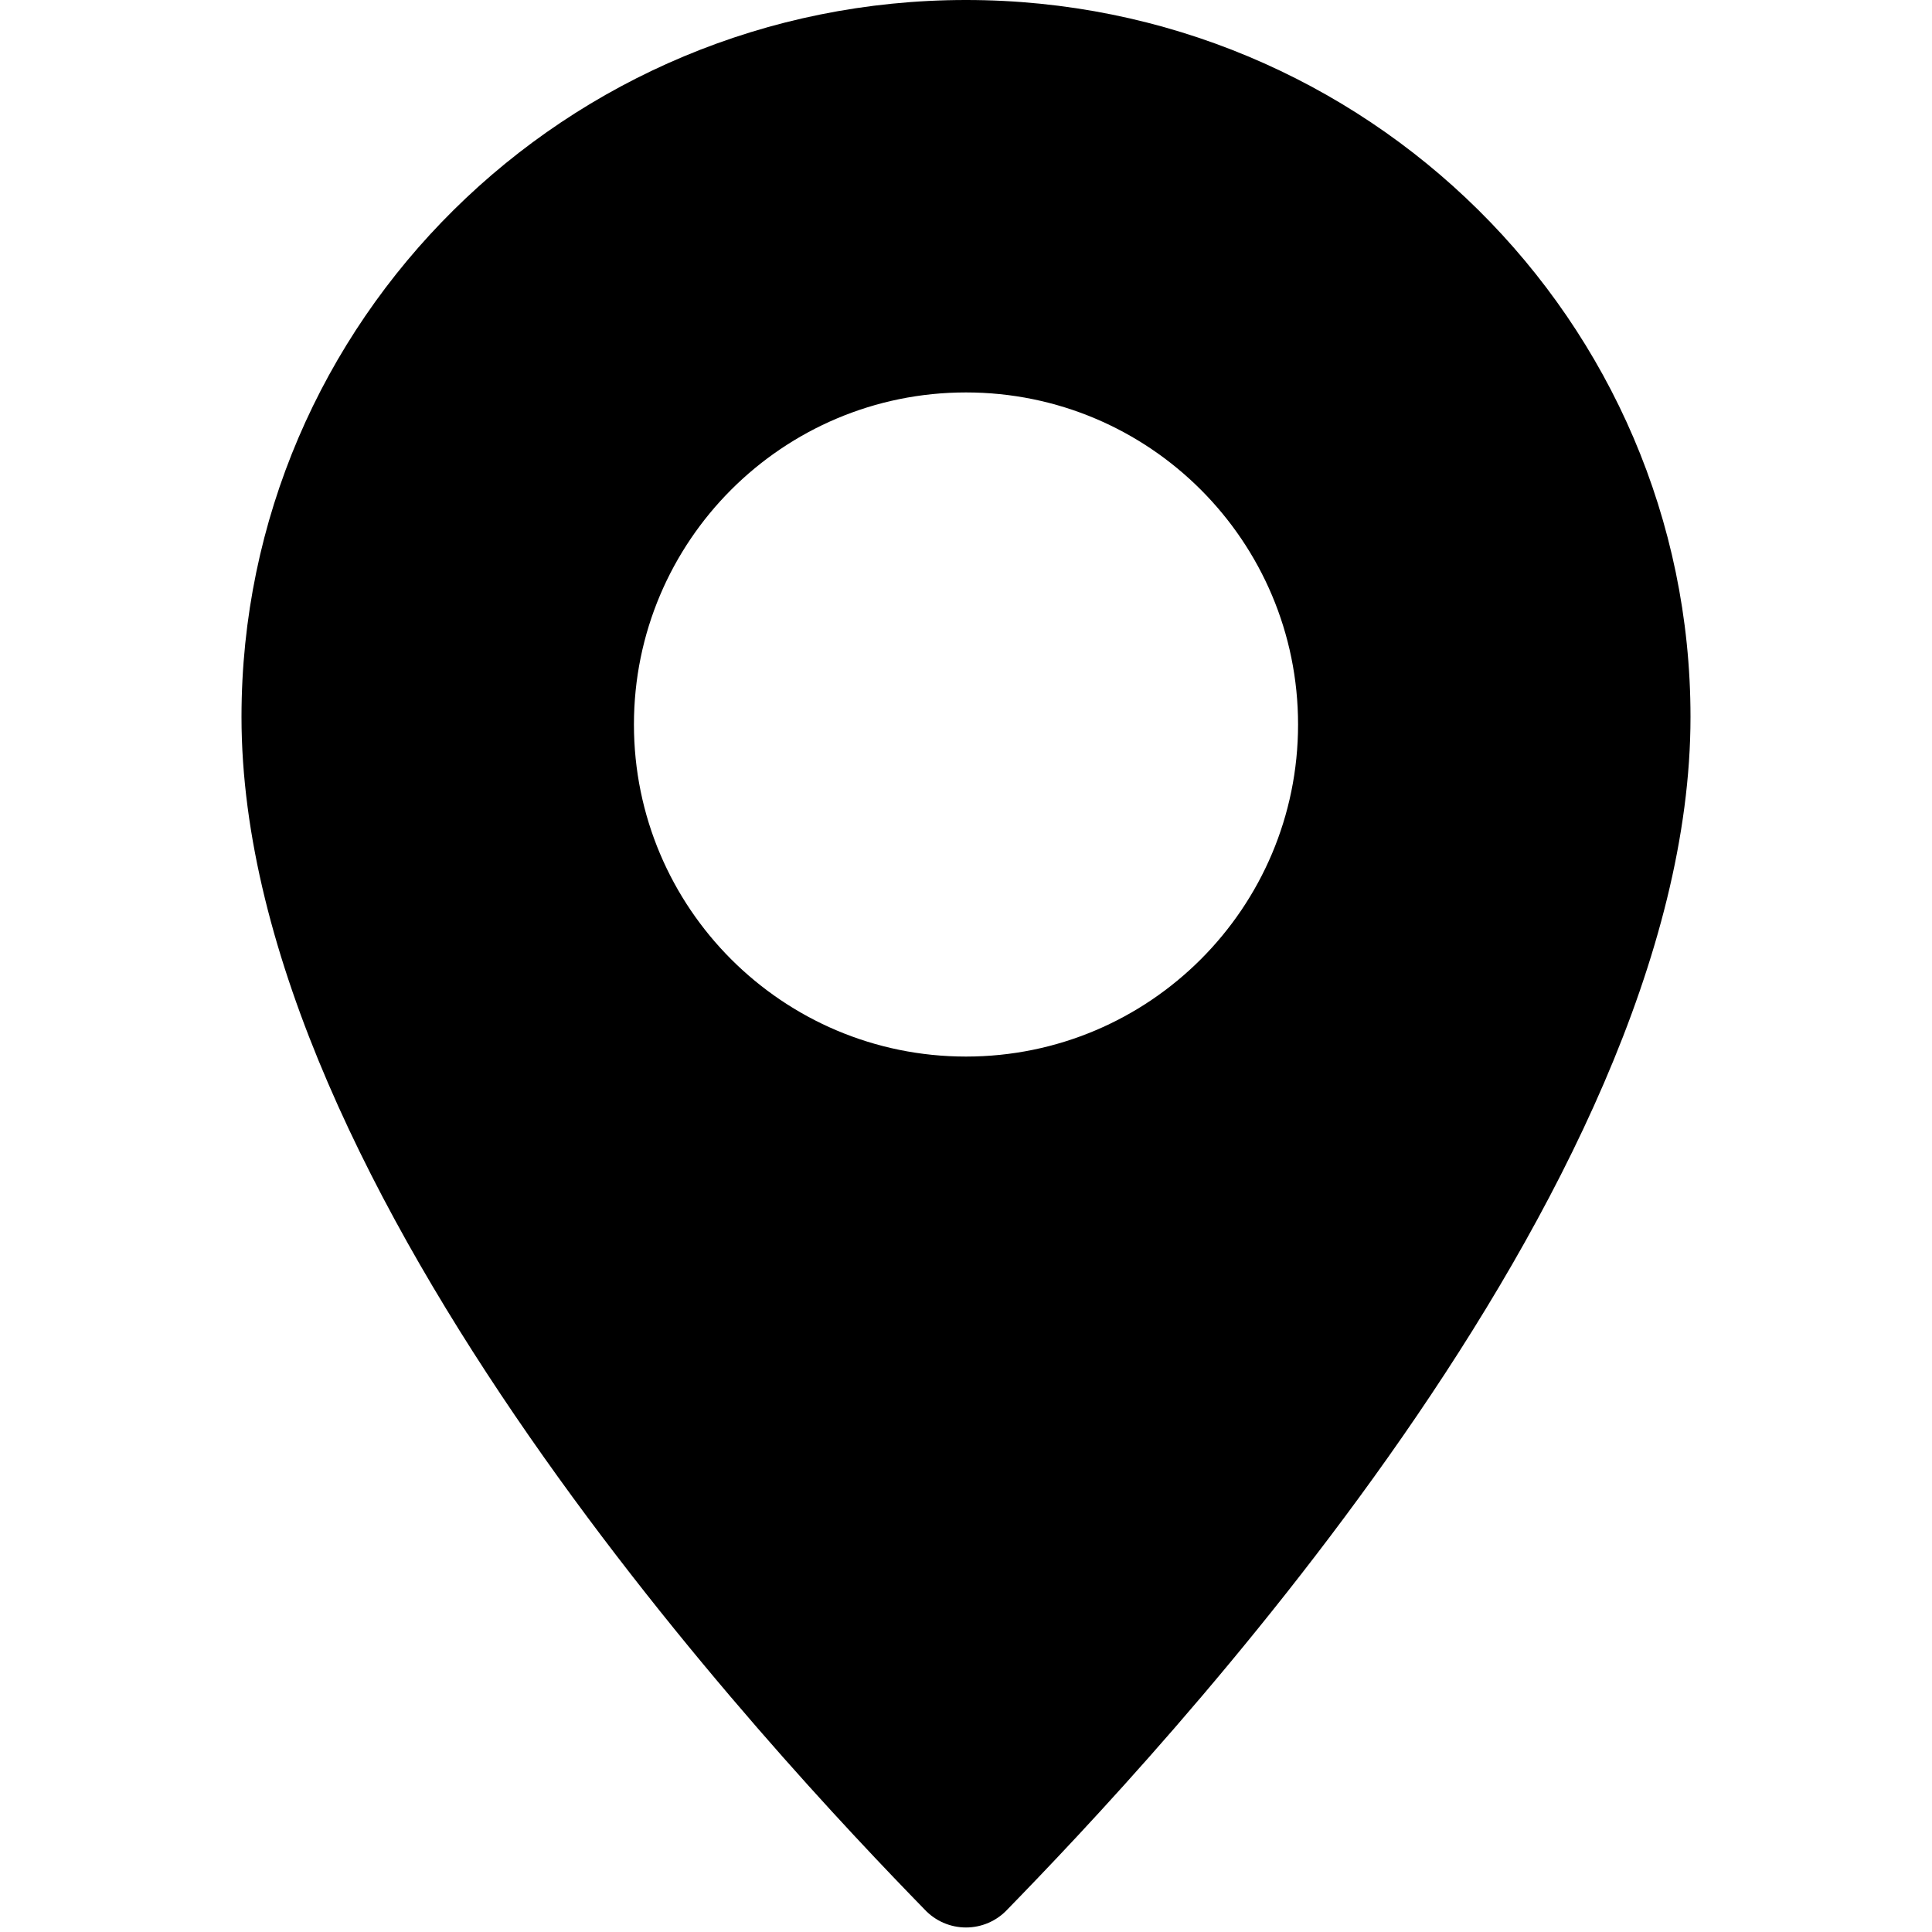
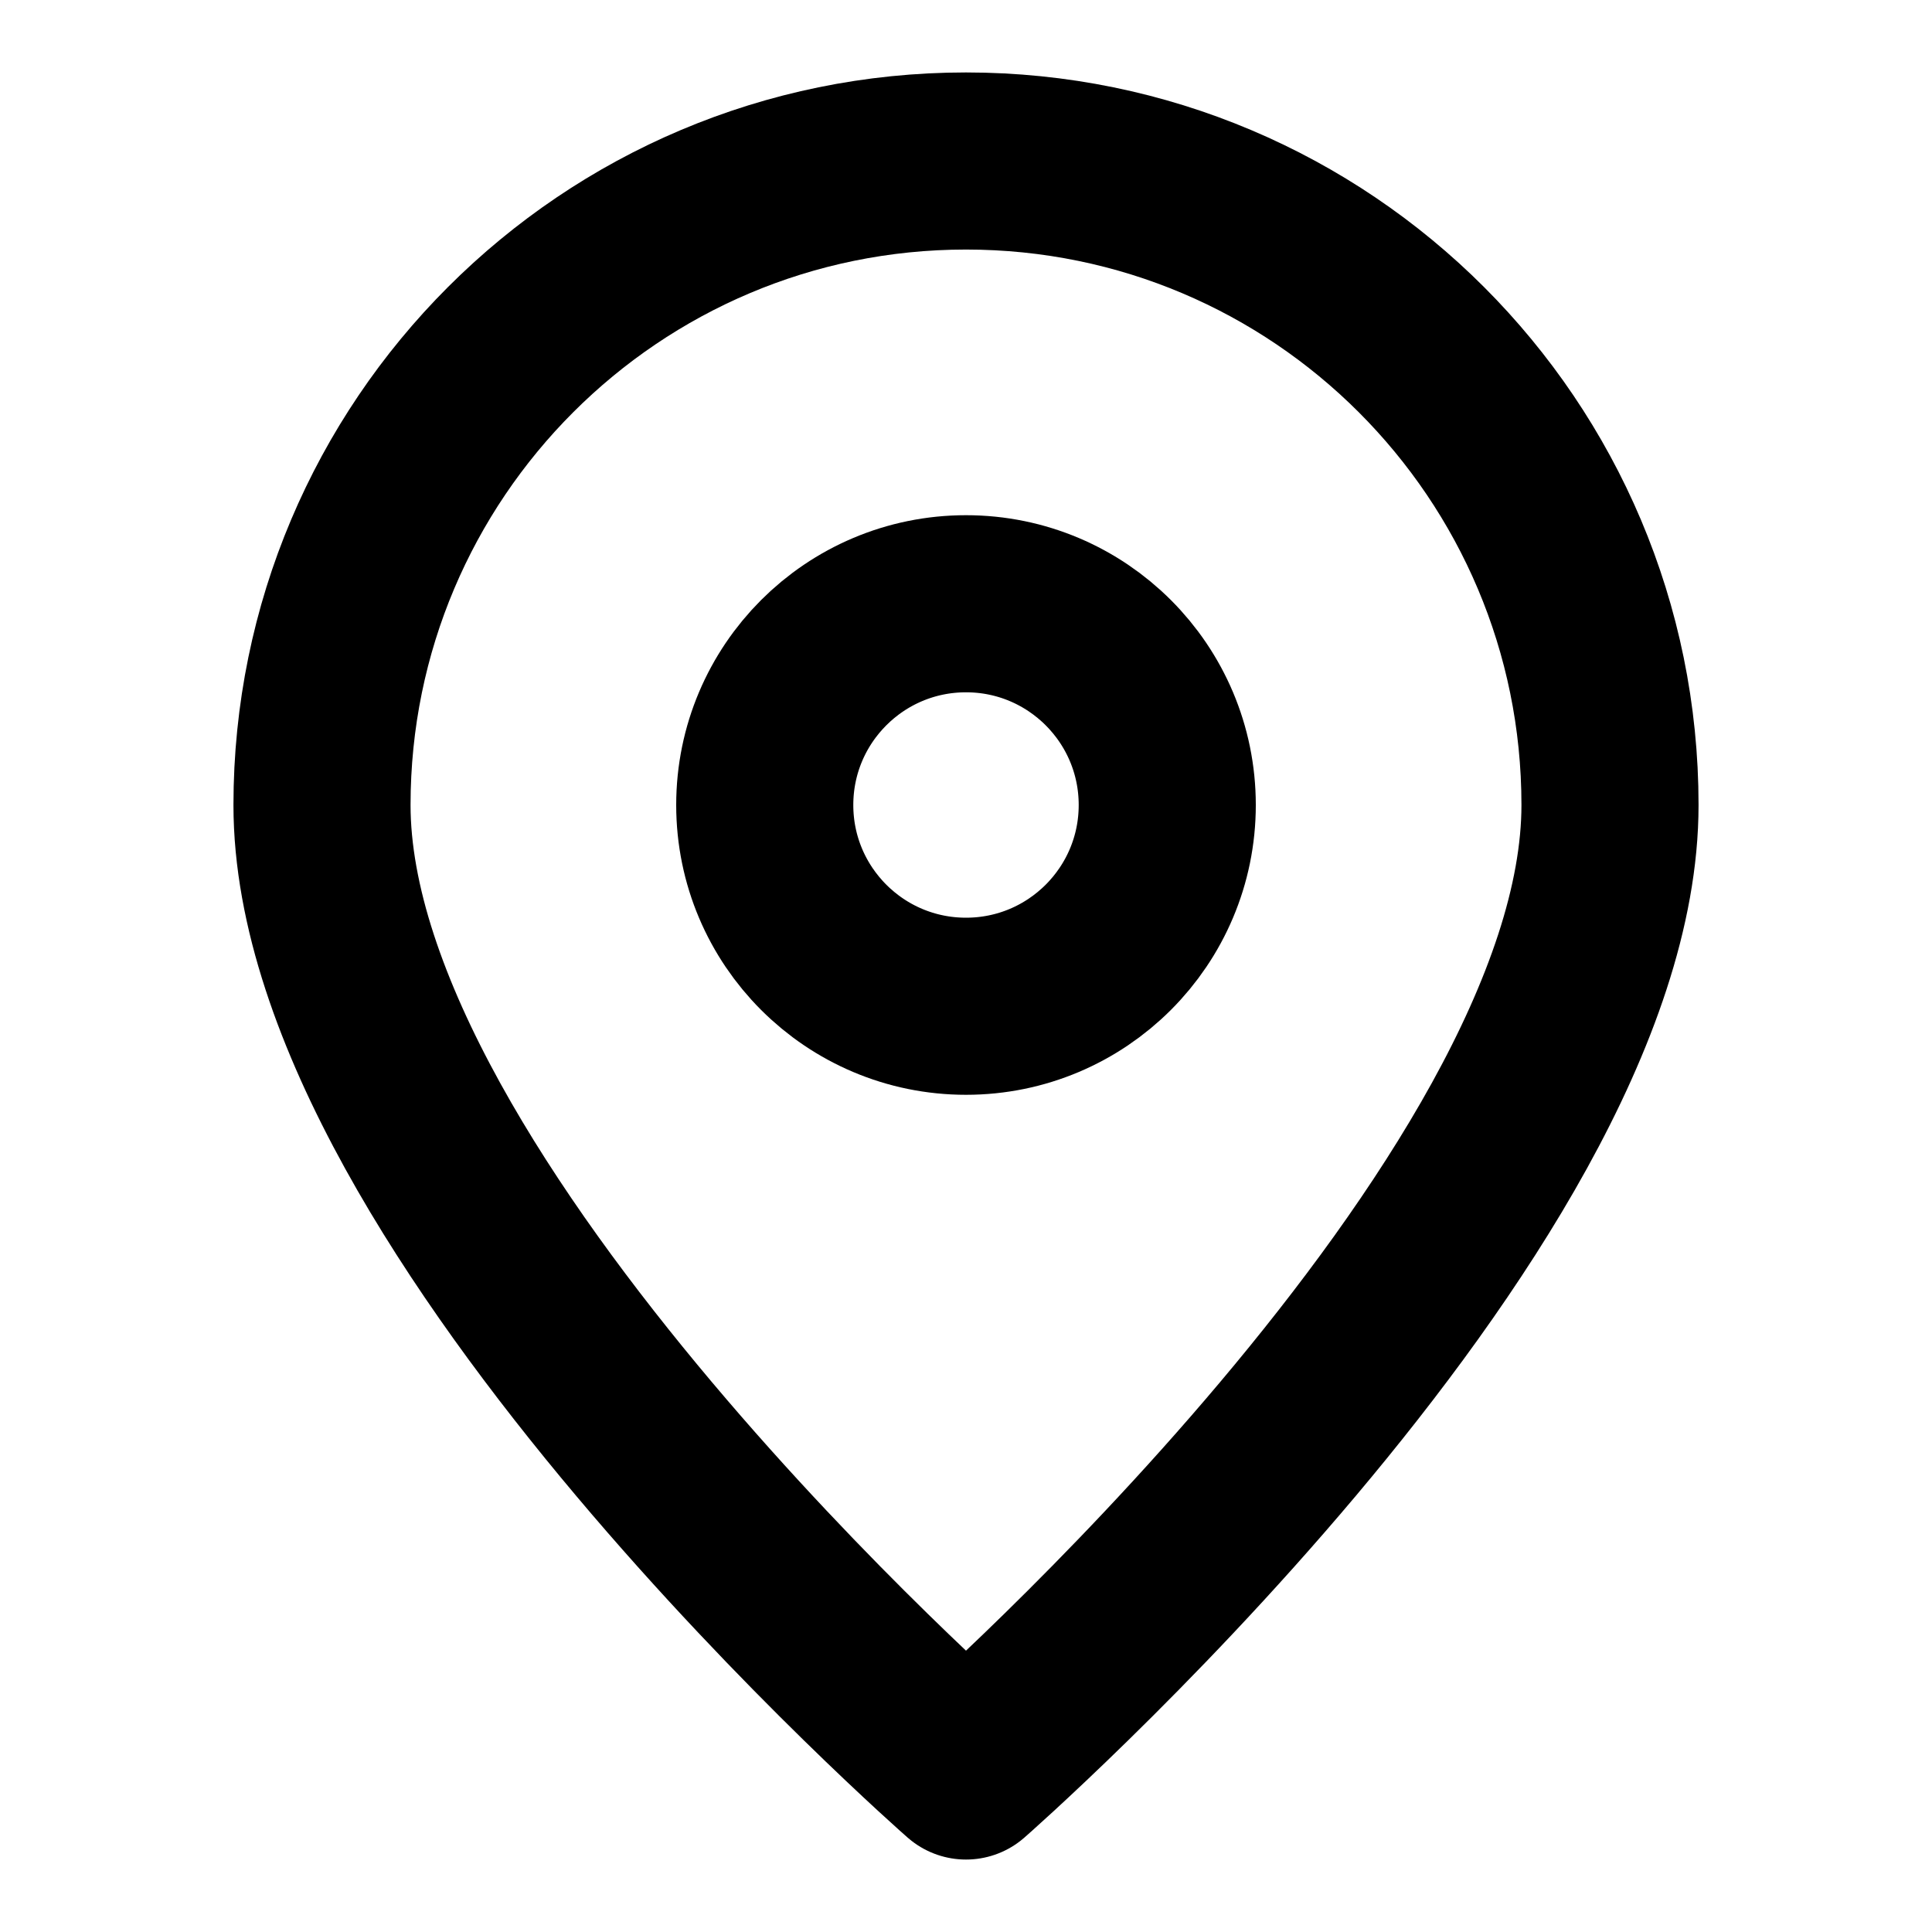
- <svg xmlns="http://www.w3.org/2000/svg" viewBox="0 0 512 512" aria-hidden="true">
-   <path fill="#000" fill-rule="evenodd" d="M256 0C150 0 64 85 64 190c0 126 143 277 181 316a15 15 0 0 0 22 0c38-39 181-190 181-316C448 85 362 0 256 0Zm0 104a88 88 0 1 0 0 176 88 88 0 0 0 0-176Z" />
+ <svg xmlns="http://www.w3.org/2000/svg" viewBox="0 0 24 24" fill="none" aria-hidden="true">
+   <path d="M20 10c0 5-8 12-8 12S4 15 4 10a8 8 0 1 1 16 0Z" stroke="#000" stroke-width="2.2" stroke-linecap="round" stroke-linejoin="round" />
+   <circle cx="12" cy="10" r="2.5" stroke="#000" stroke-width="2.2" />
</svg>
